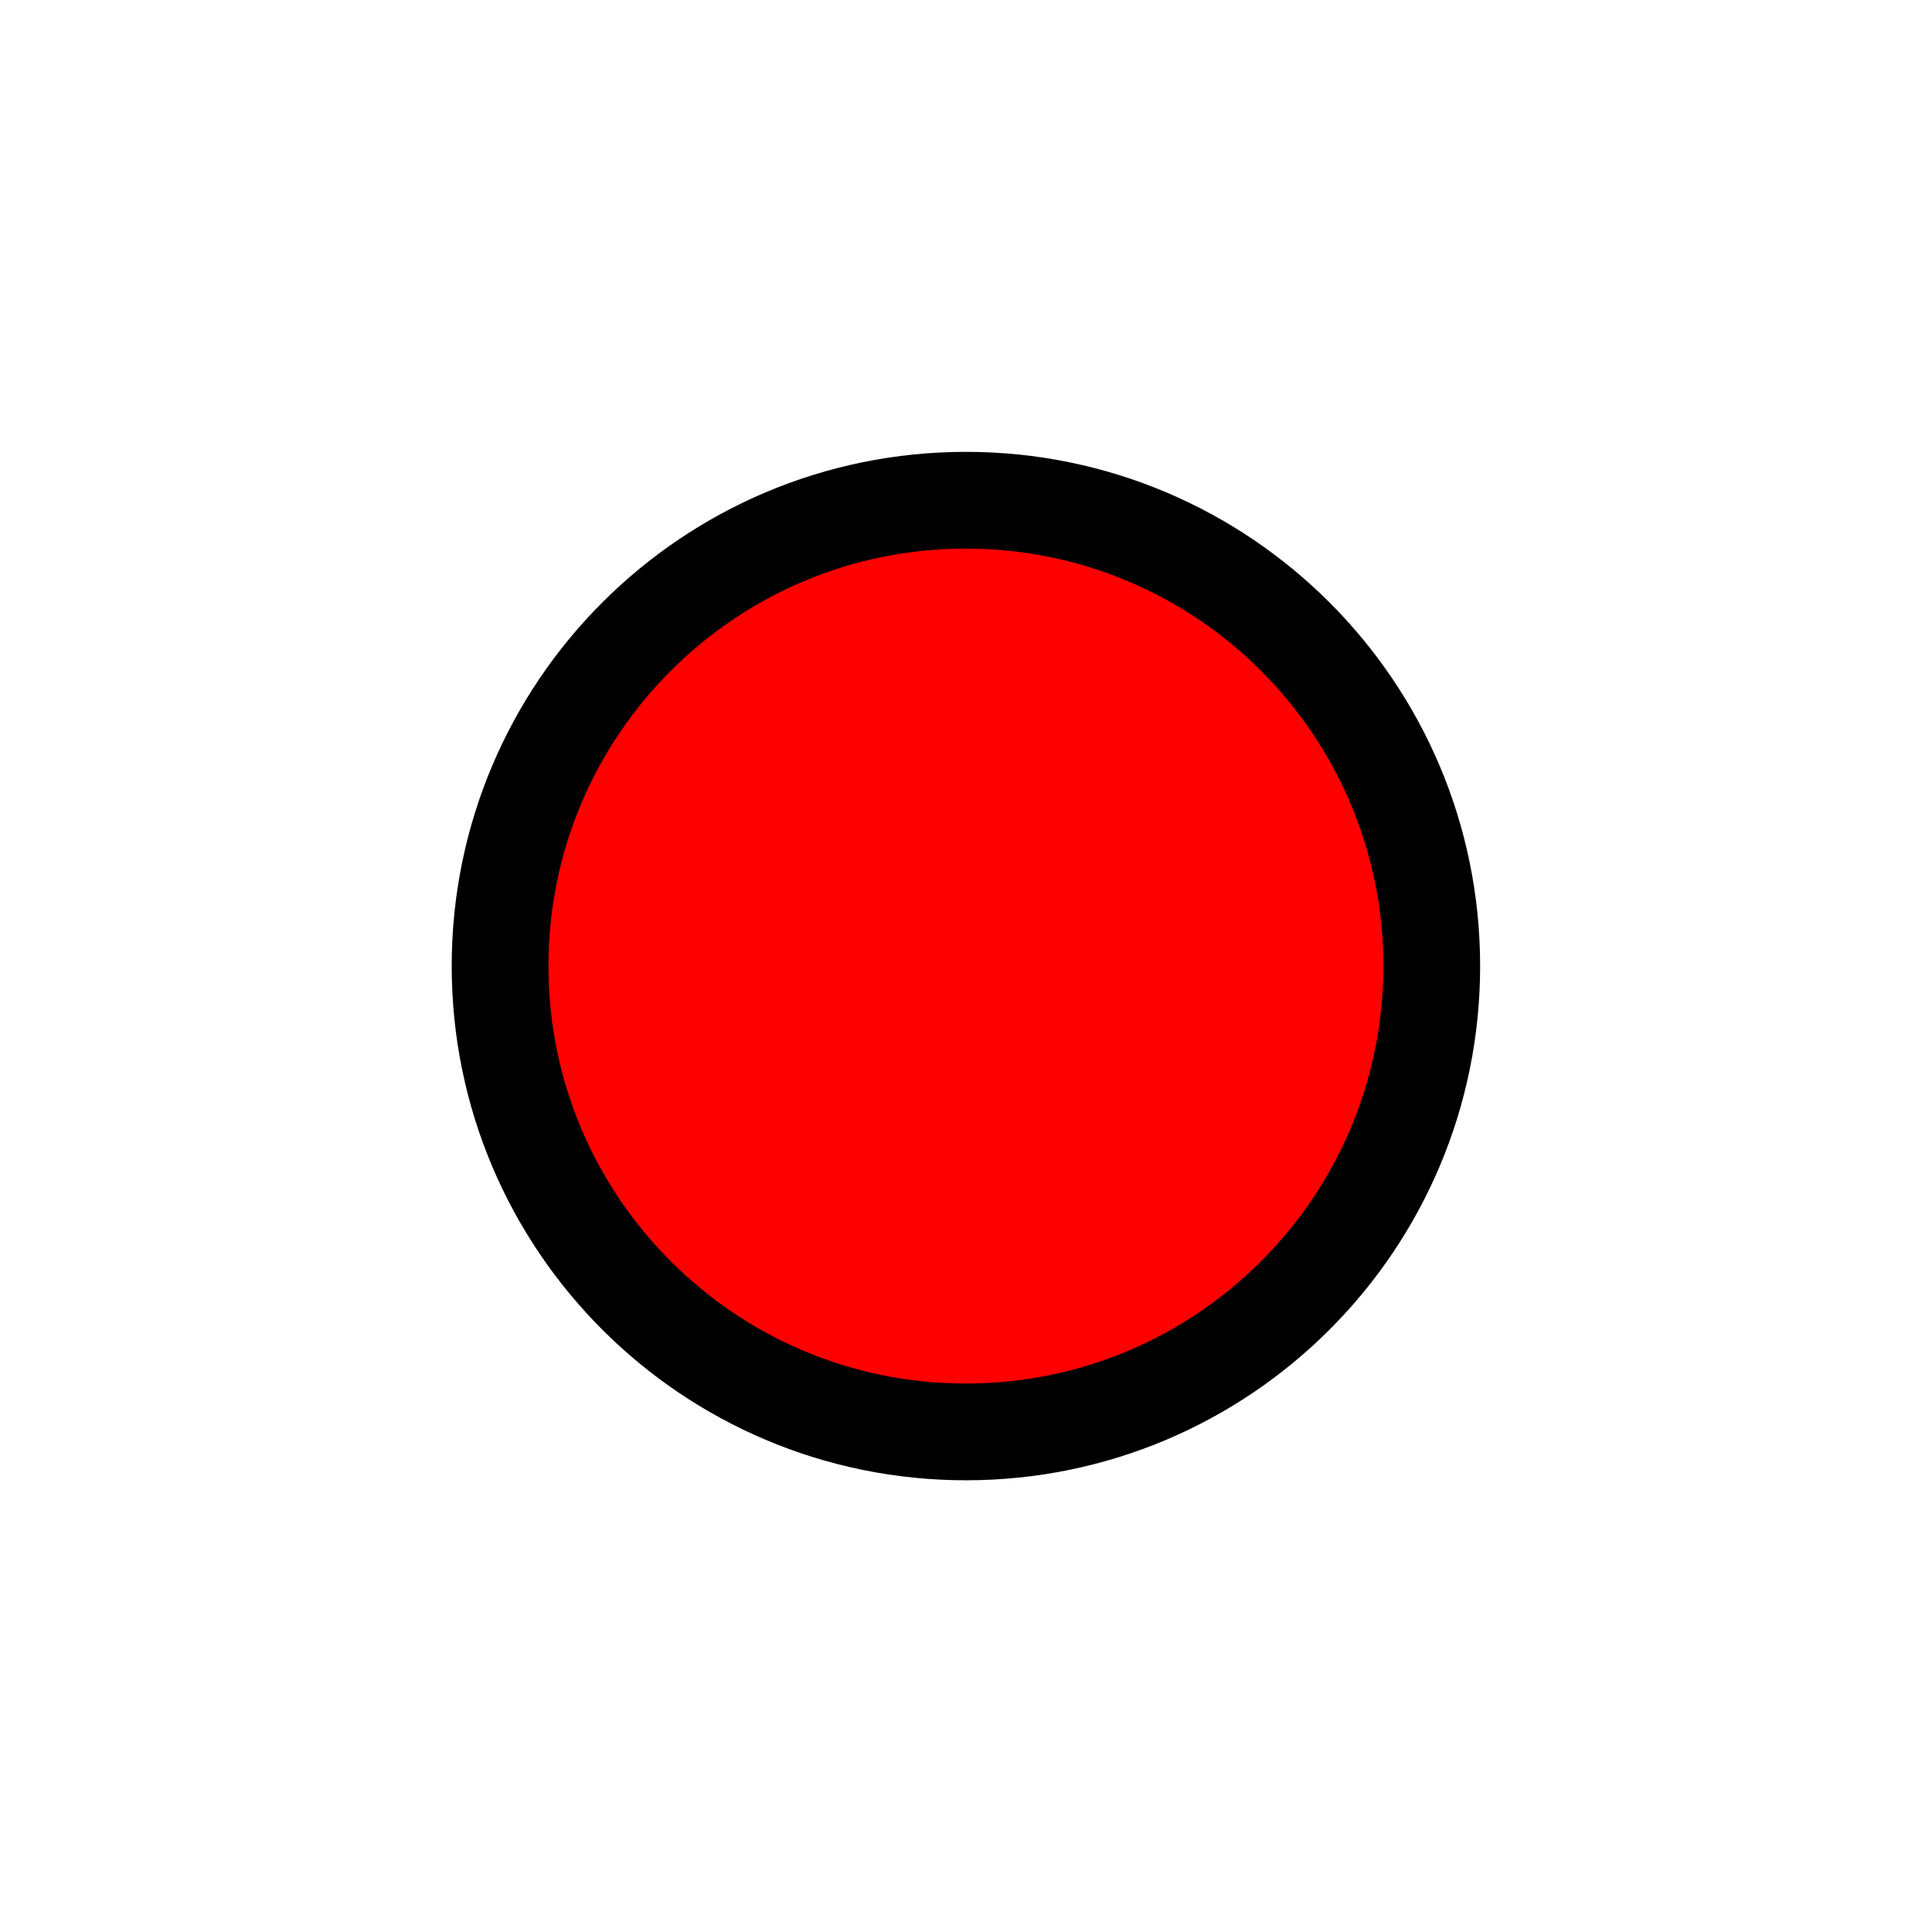
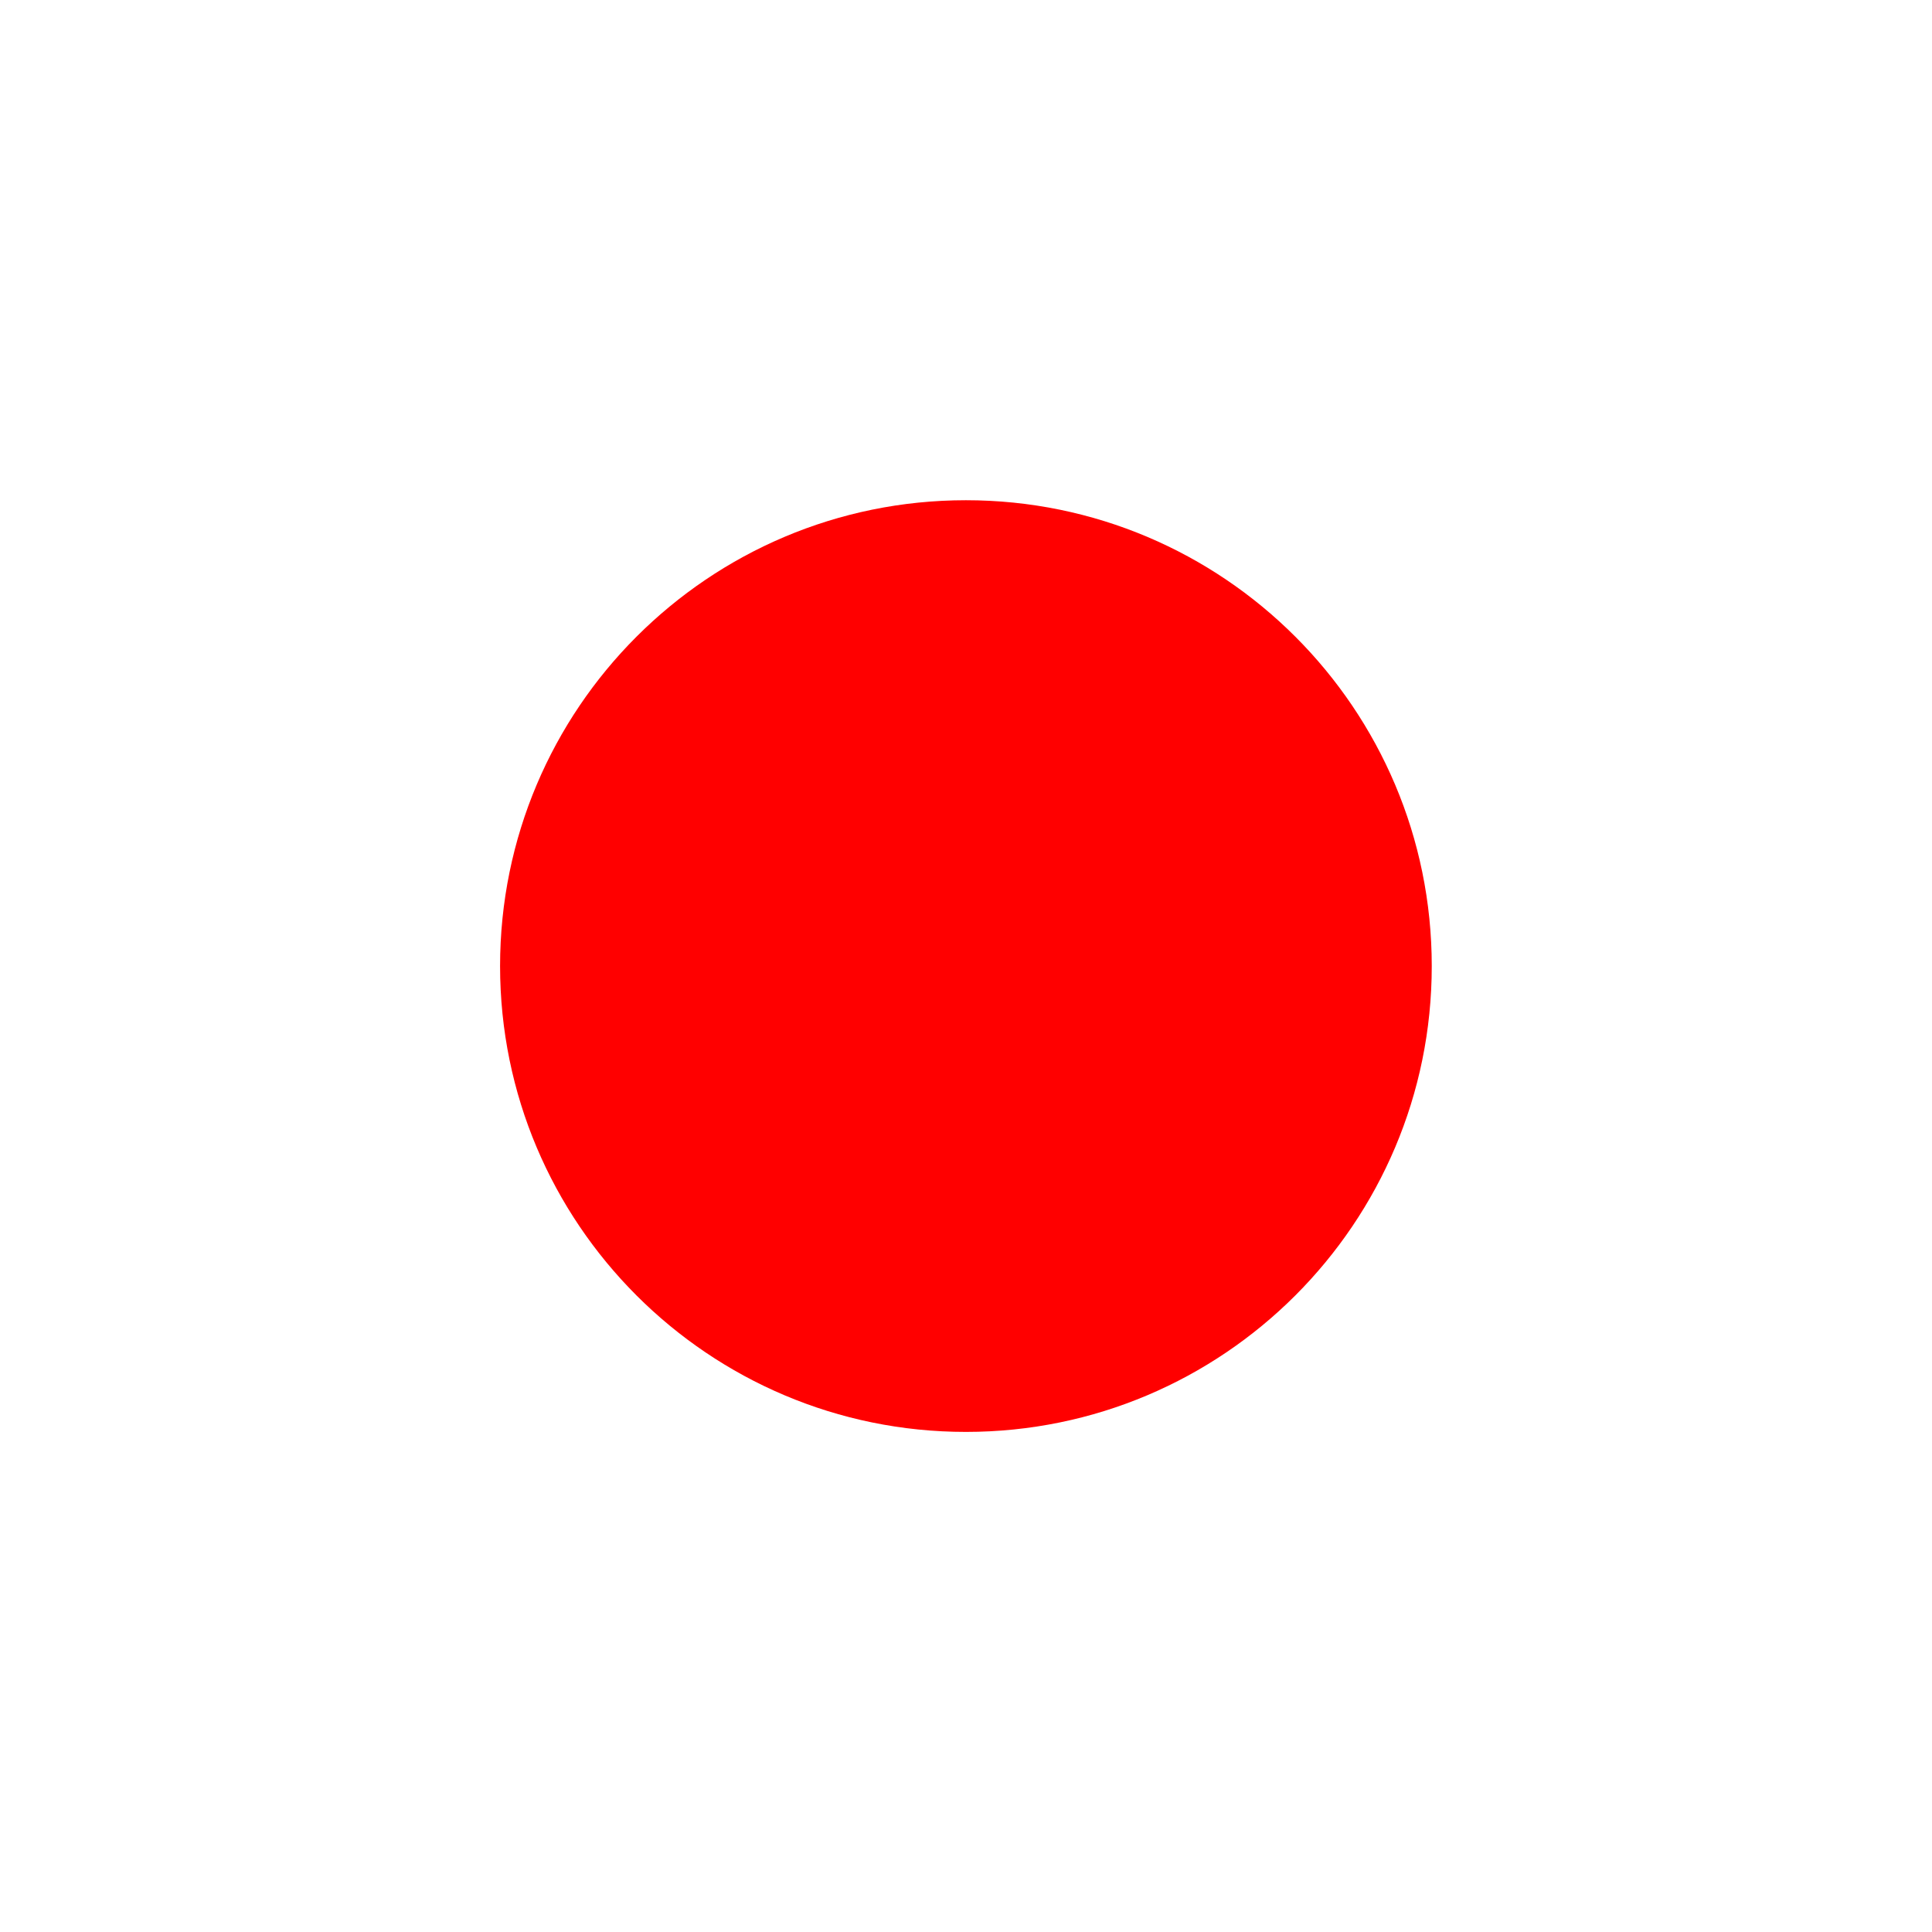
<svg xmlns="http://www.w3.org/2000/svg" width="20" height="20" viewBox="0 0 5.292 5.292" version="1.1" id="svg1500">
  <defs id="defs1494" />
  <g id="layer1" transform="translate(-48.70223,-29.95982)">
-     <circle style="opacity:1;fill:#ff0000;fill-opacity:1;fill-rule:nonzero;stroke:#000000;stroke-width:0.265;stroke-linecap:butt;stroke-linejoin:miter;stroke-miterlimit:4;stroke-dasharray:none;stroke-dashoffset:0;stroke-opacity:1" id="path2599" cx="51.348" cy="32.606" r="1.276" />
+     <circle style="opacity:1;fill:#ff0000;fill-opacity:1;fill-rule:nonzero;stroke:none;stroke-width:0.265;stroke-linecap:butt;stroke-linejoin:miter;stroke-miterlimit:4;stroke-dasharray:none;stroke-dashoffset:0;stroke-opacity:1" id="path2599" cx="51.348" cy="32.606" r="1.276" />
  </g>
</svg>
